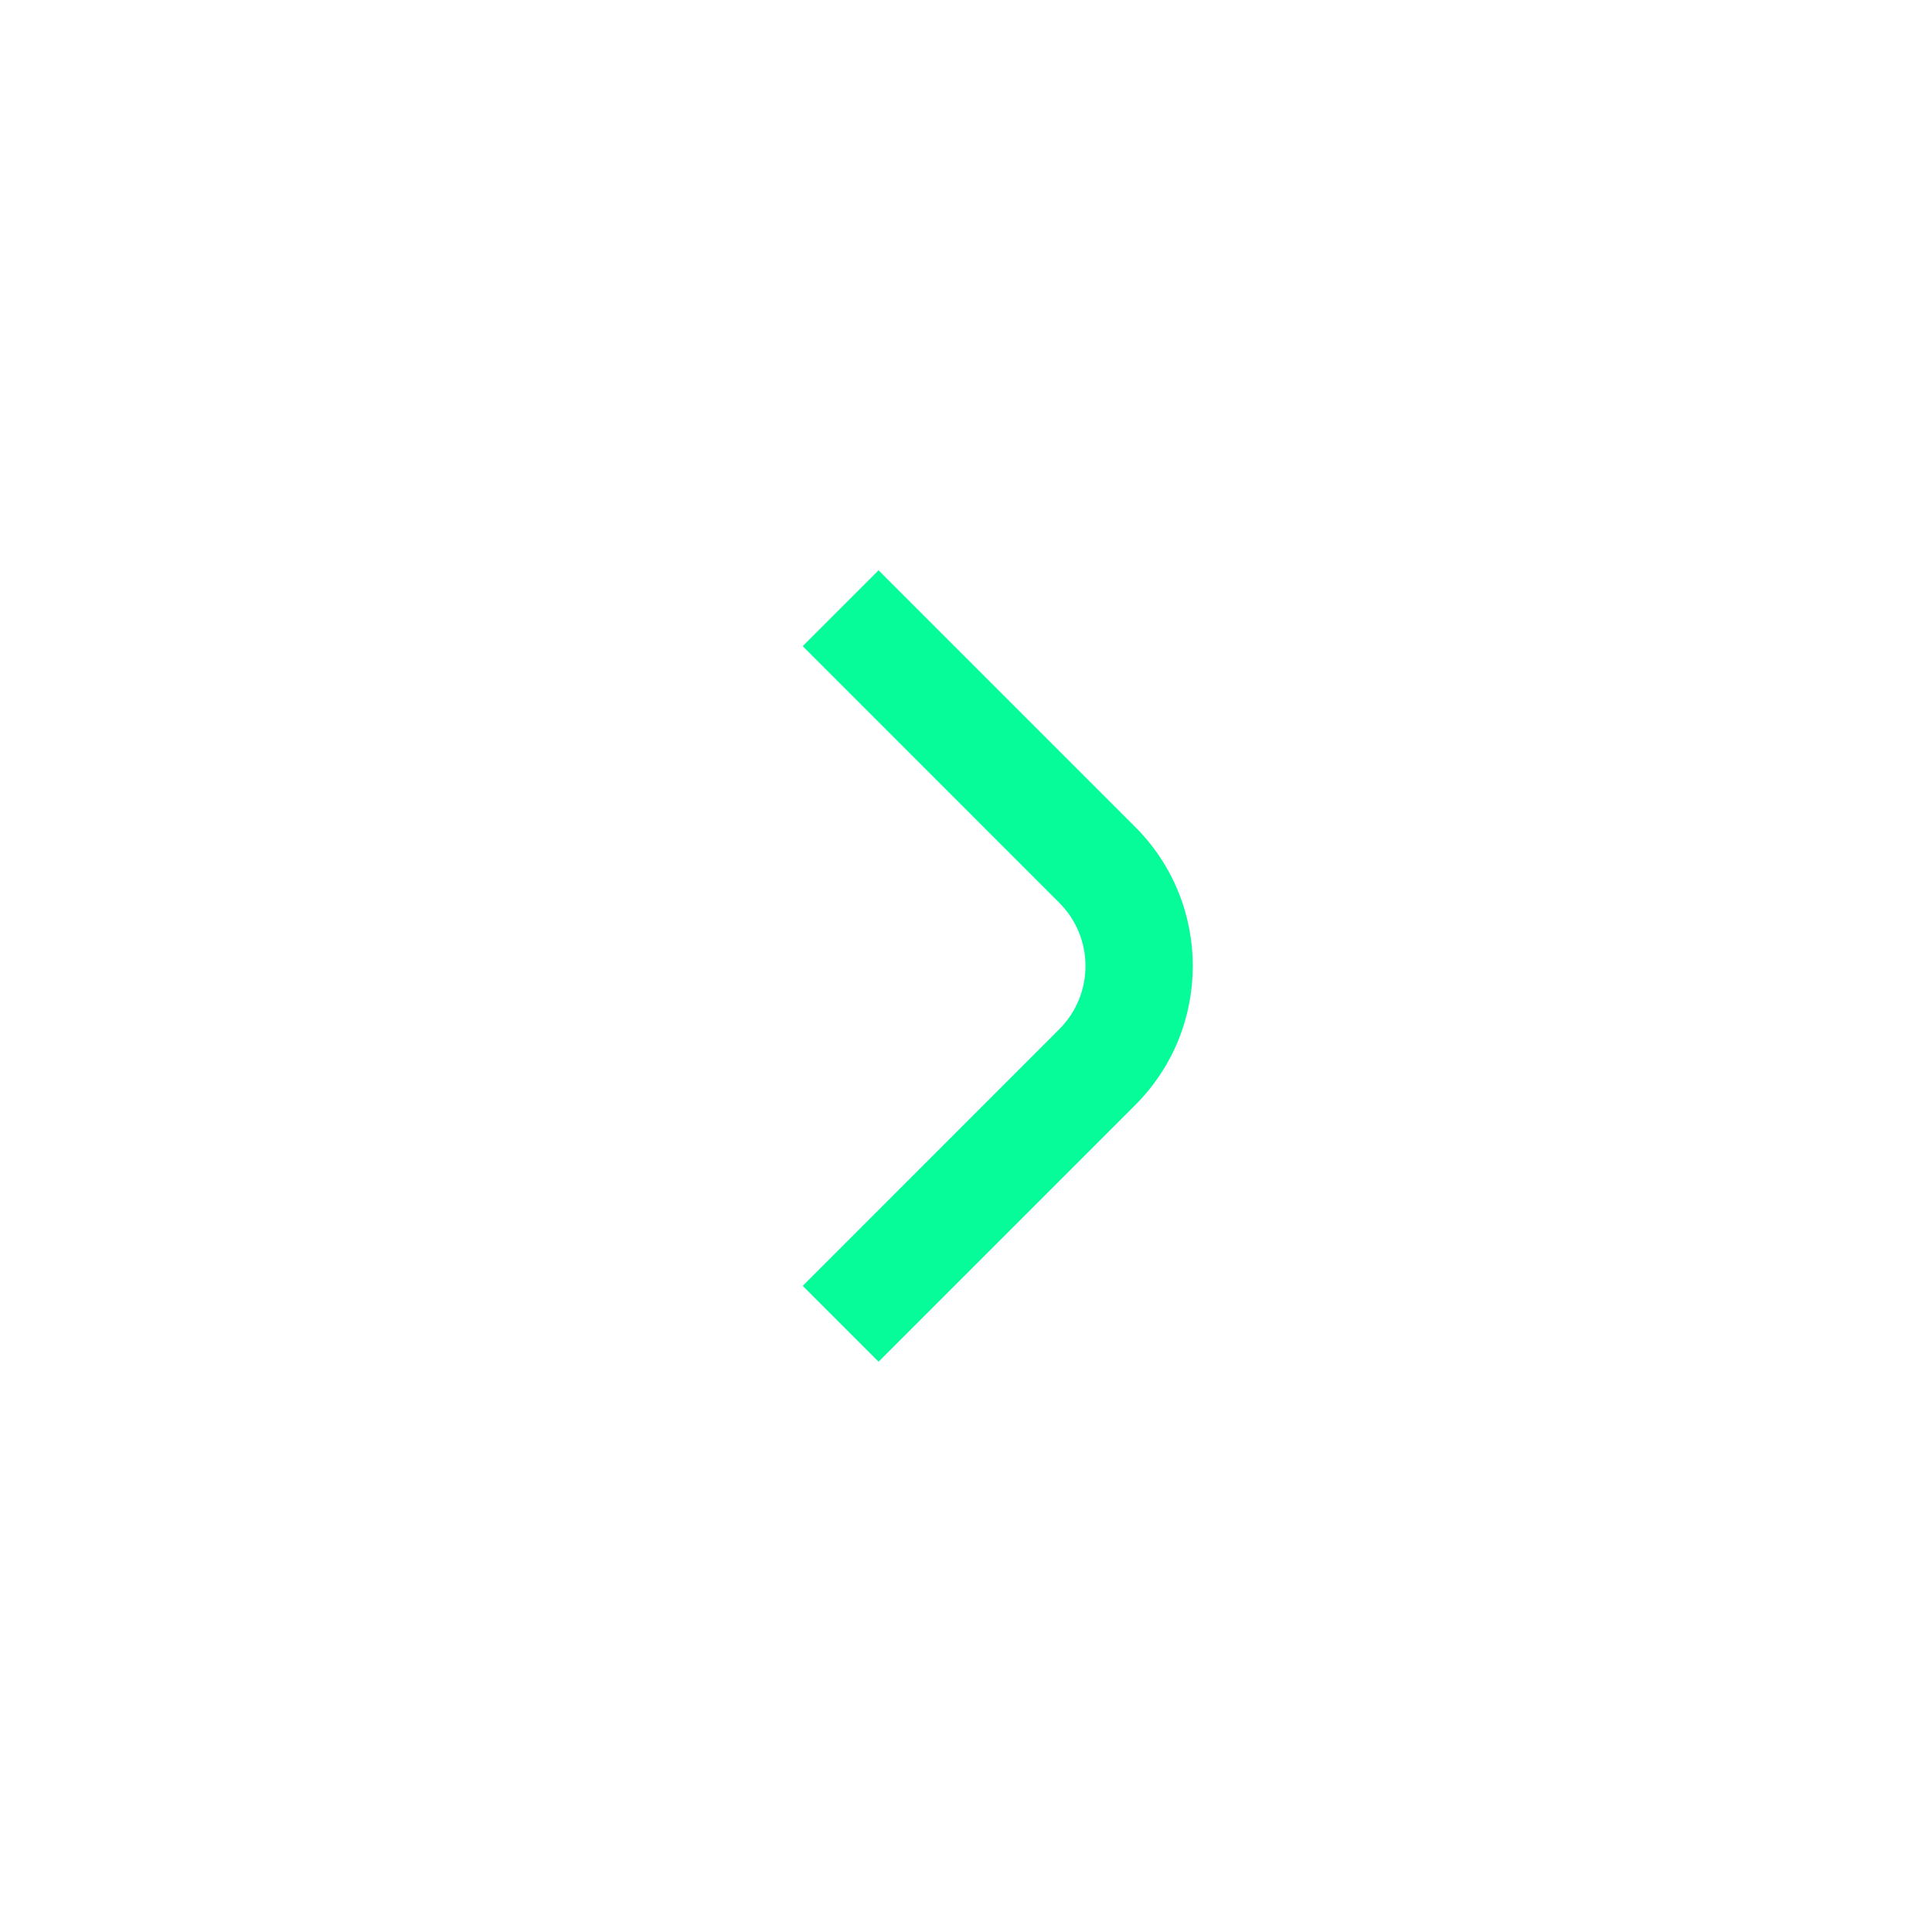
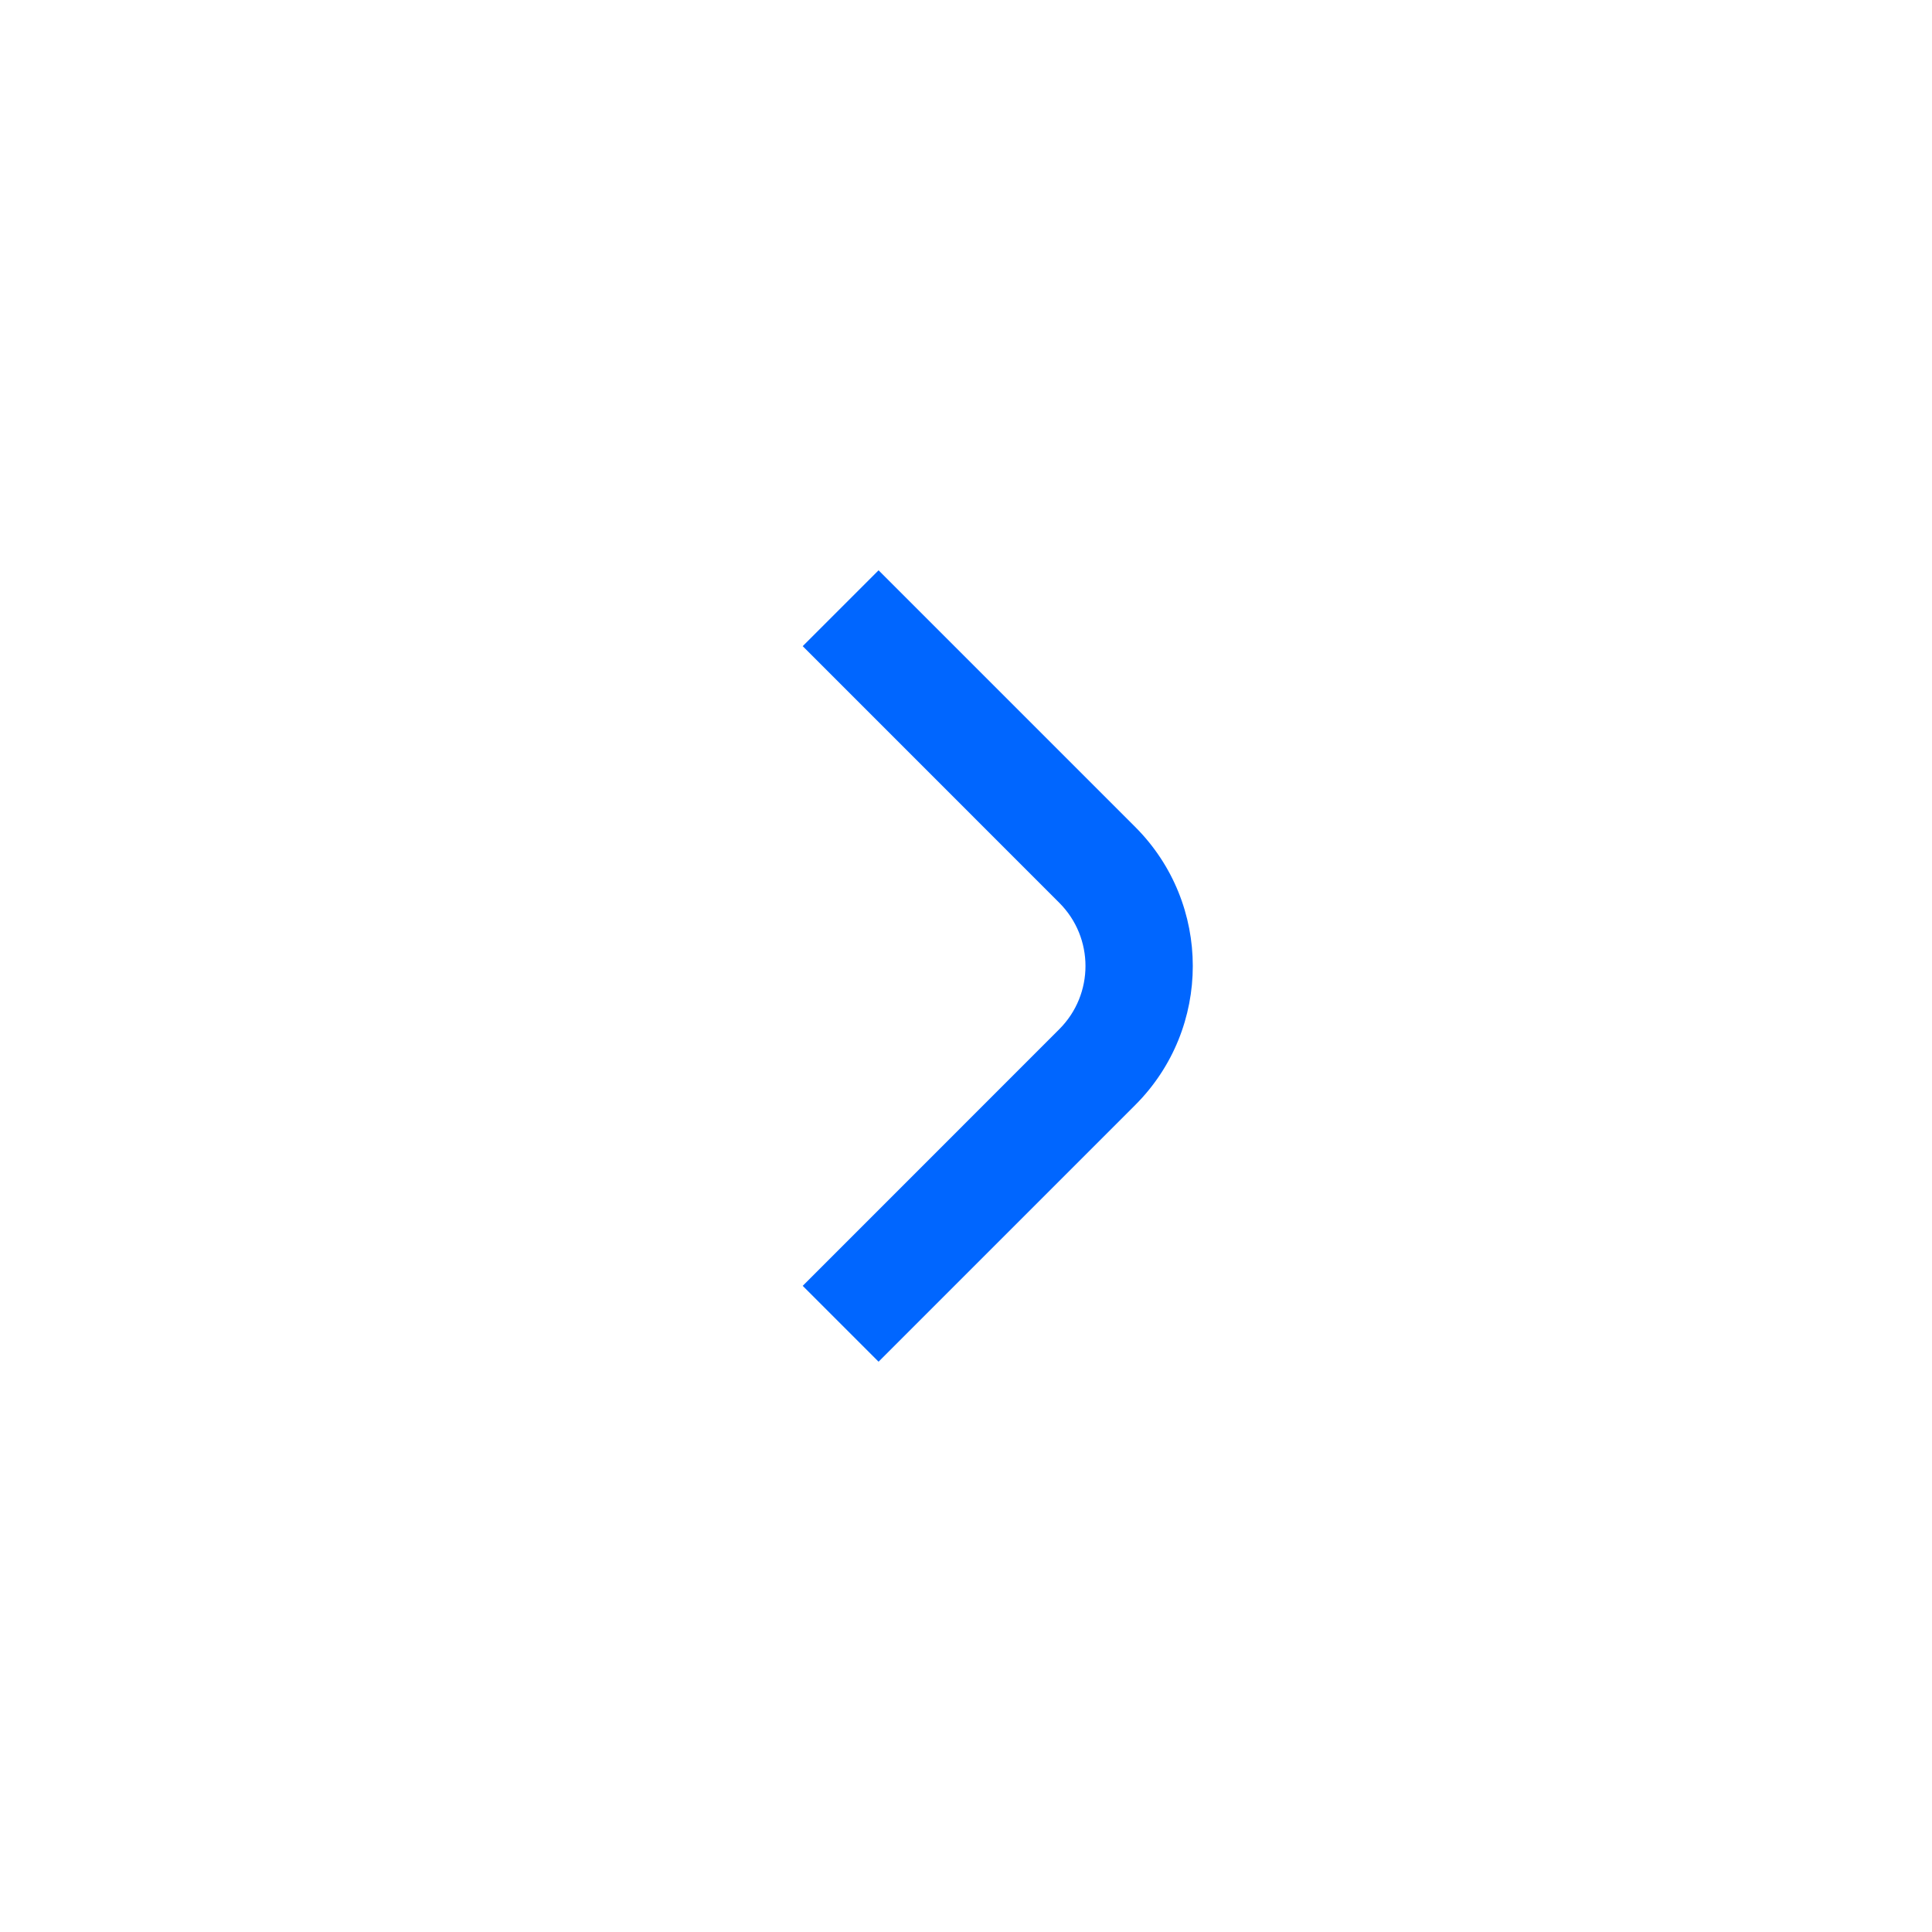
<svg xmlns="http://www.w3.org/2000/svg" width="27" height="27" viewBox="0 0 27 27" fill="none">
-   <path d="M12.278 19.03L15.864 15.444L14.803 14.384L11.218 17.97L12.278 19.03ZM15.864 11.556L12.278 7.97L11.218 9.03L14.803 12.616L15.864 11.556ZM15.864 15.444C16.938 14.371 16.938 12.629 15.864 11.556L14.803 12.616C15.292 13.104 15.292 13.896 14.803 14.384L15.864 15.444Z" fill="#06FC99" />
+   <path d="M12.278 19.03L15.864 15.444L14.803 14.384L11.218 17.97L12.278 19.03ZM15.864 11.556L12.278 7.97L11.218 9.03L14.803 12.616L15.864 11.556ZM15.864 15.444C16.938 14.371 16.938 12.629 15.864 11.556L14.803 12.616C15.292 13.104 15.292 13.896 14.803 14.384L15.864 15.444Z" fill="#0066FF" />
</svg>
